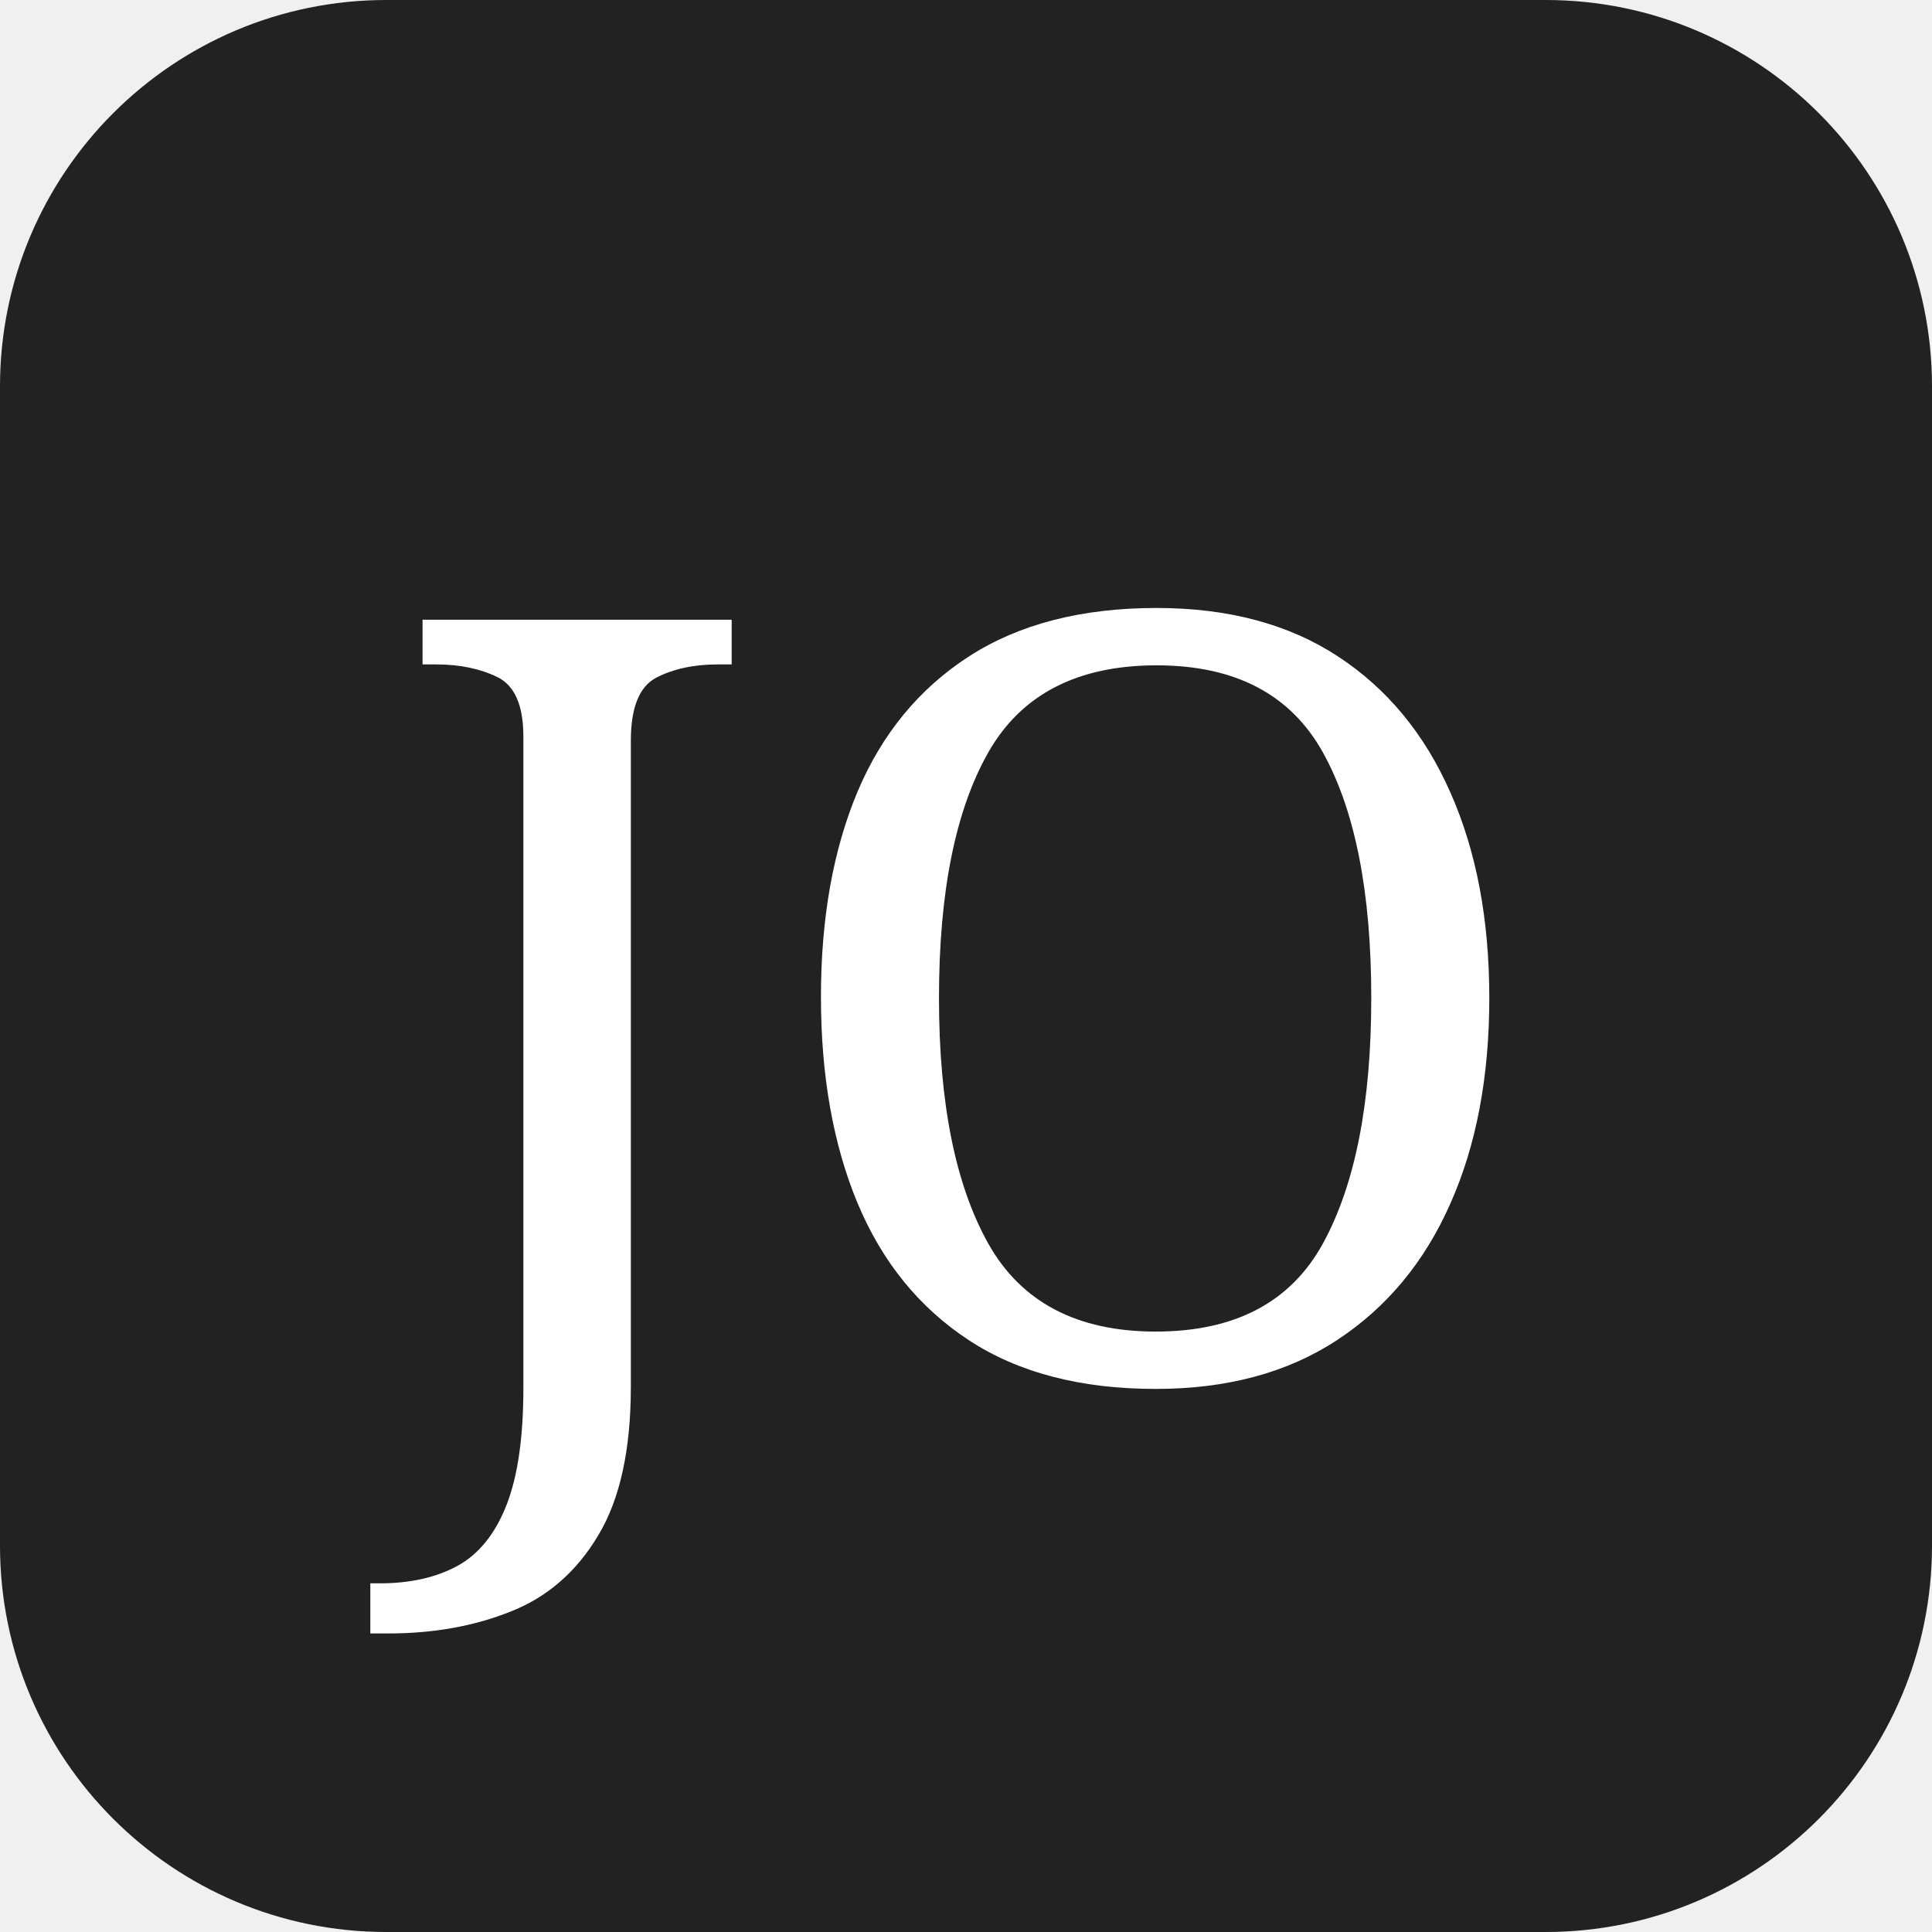
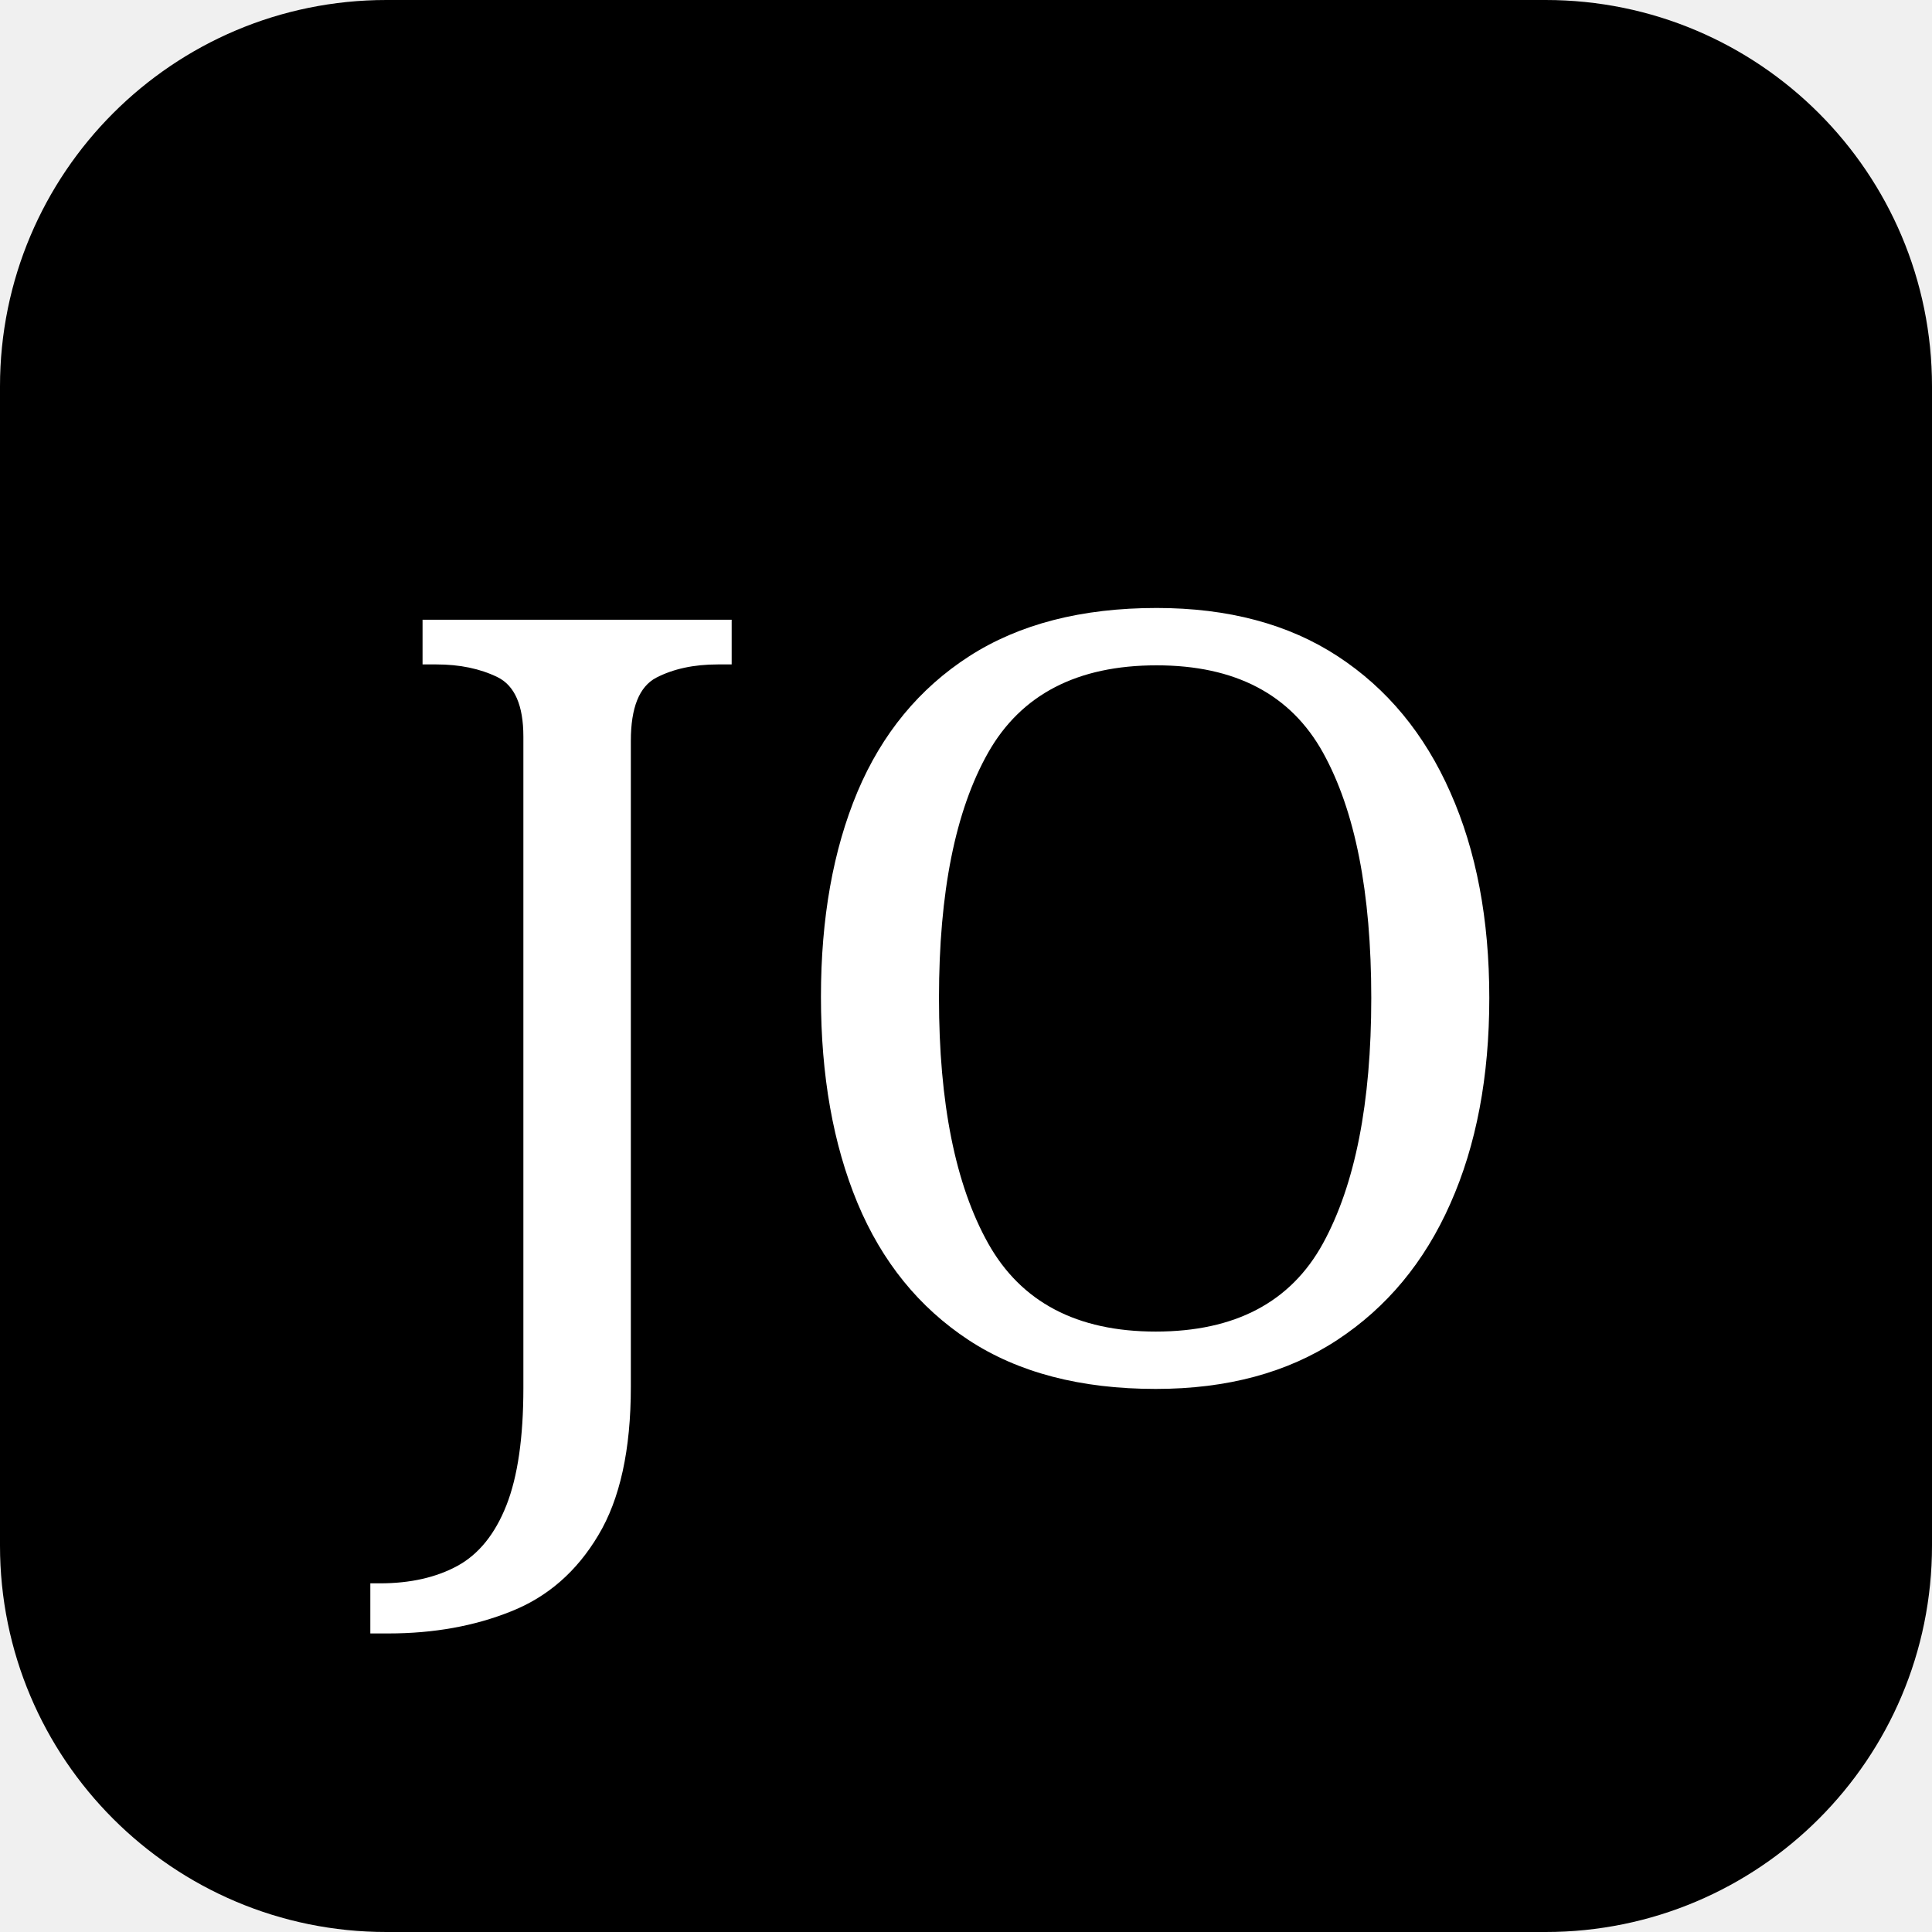
<svg xmlns="http://www.w3.org/2000/svg" viewBox="0 0 100 100">
-   <rect width="100" height="100" rx="20" fill="#222" />
+   <rect width="100" height="100" rx="20" fill="##414141" />
  <text x="50" y="50" font-family="Georgia, serif" font-size="55" fill="white" text-anchor="middle" dominant-baseline="central">JO</text>
</svg>
